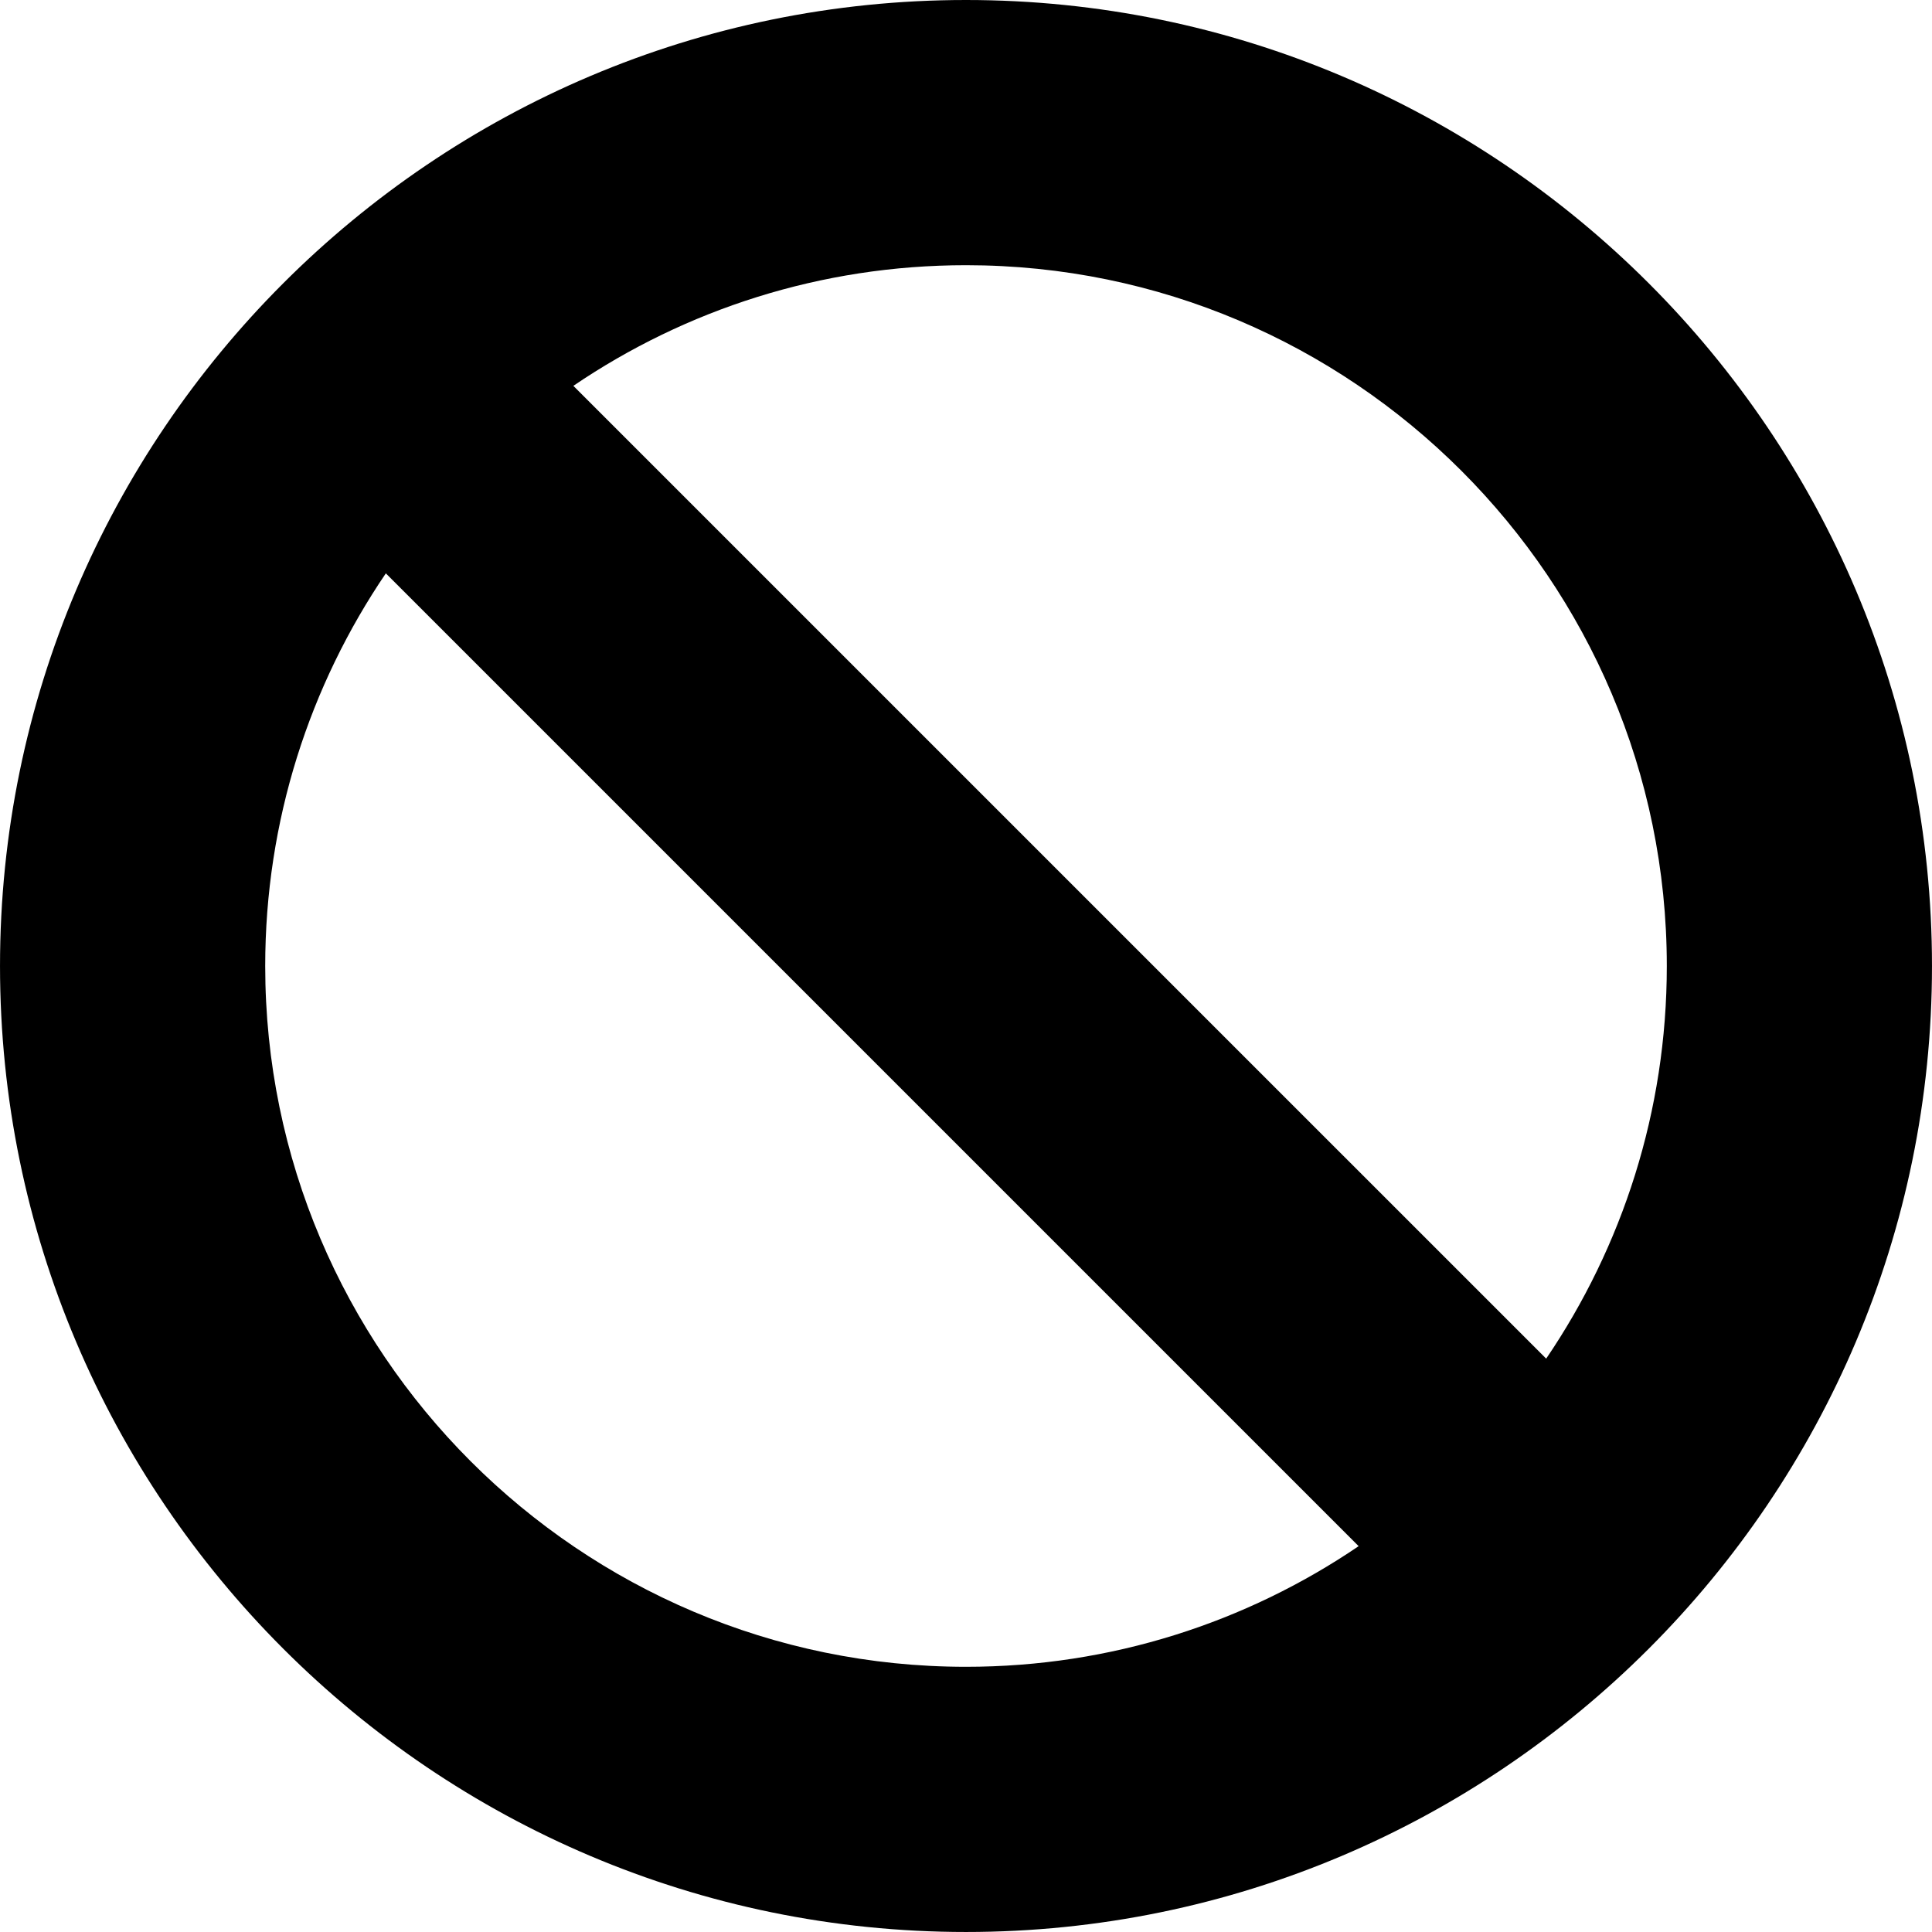
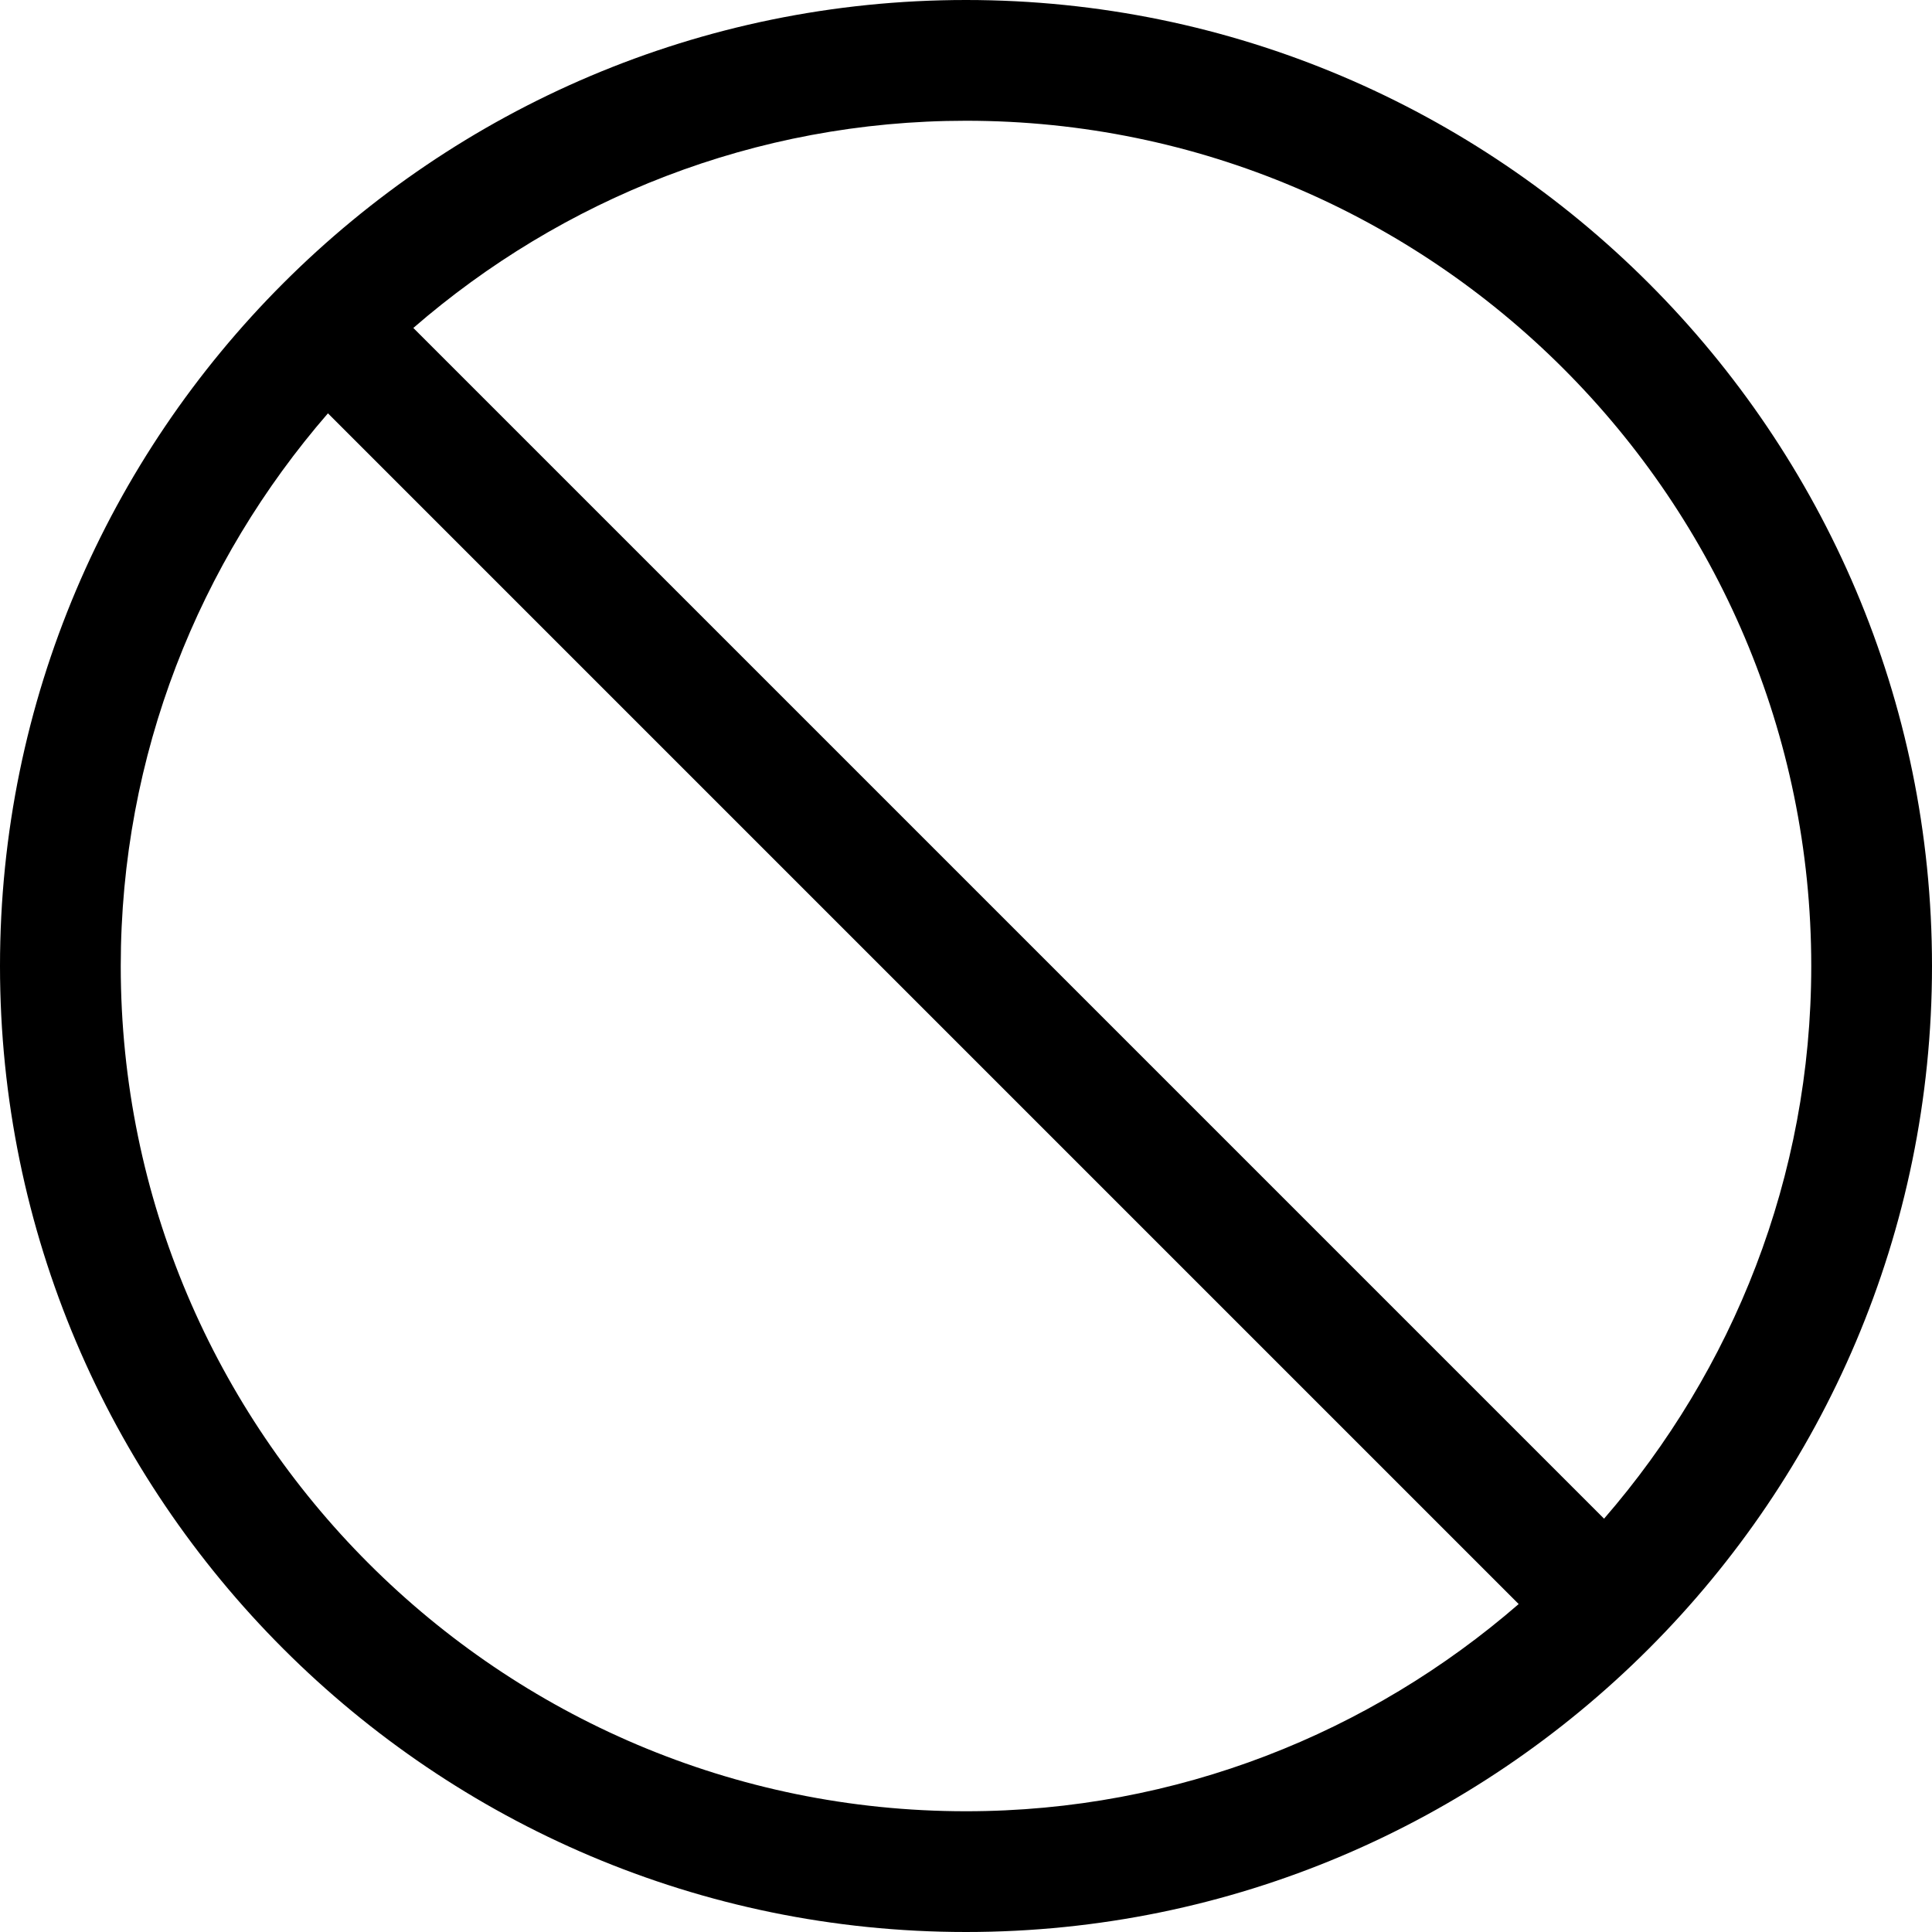
- <svg xmlns="http://www.w3.org/2000/svg" version="1.1" id="Capa_1" x="0px" y="0px" viewBox="0 0 177.055 177.055" style="enable-background:new 0 0 177.055 177.055;" xml:space="preserve">
-   <path d="M0.001,88.527c0,48.814,39.713,88.527,88.527,88.527c48.813,0,88.526-39.713,88.526-88.527S137.341,0,88.528,0  C39.714,0,0.001,39.713,0.001,88.527z M88.528,24.304c35.413,0,64.224,28.811,64.224,64.224c0,13.324-4.081,25.712-11.055,35.983  L52.544,35.359C62.816,28.385,75.204,24.304,88.528,24.304z M124.511,141.696c-10.272,6.974-22.659,11.055-35.983,11.055  c-35.413,0-64.223-28.811-64.223-64.224c0-13.324,4.081-25.711,11.054-35.983L124.511,141.696z" />
-   <g>
- </g>
-   <g>
- </g>
-   <g>
- </g>
-   <g>
- </g>
-   <g>
- </g>
-   <g>
- </g>
-   <g>
- </g>
-   <g>
- </g>
-   <g>
- </g>
-   <g>
- </g>
-   <g>
- </g>
-   <g>
- </g>
-   <g>
- </g>
-   <g>
- </g>
-   <g>
- </g>
+ <svg xmlns="http://www.w3.org/2000/svg" id="Capa_1" enable-background="new 0 0 551.13 551.13" height="512" viewBox="0 0 551.13 551.13" width="512">
+   <path d="m275.565 0c-151.955 0-275.565 123.608-275.565 275.565 0 151.955 123.61 275.565 275.565 275.565s275.565-123.61 275.565-275.565c0-151.957-123.61-275.565-275.565-275.565zm-241.119 275.565c0-60.286 22.399-115.337 59.107-157.659l339.671 339.671c-42.321 36.708-97.372 59.107-157.659 59.107-132.949 0-241.12-108.17-241.119-241.119zm423.133 157.659-339.671-339.671c42.321-36.708 97.372-59.107 157.659-59.107 132.949 0 241.119 108.17 241.119 241.119 0 60.286-22.399 115.338-59.107 157.659z" />
</svg>
